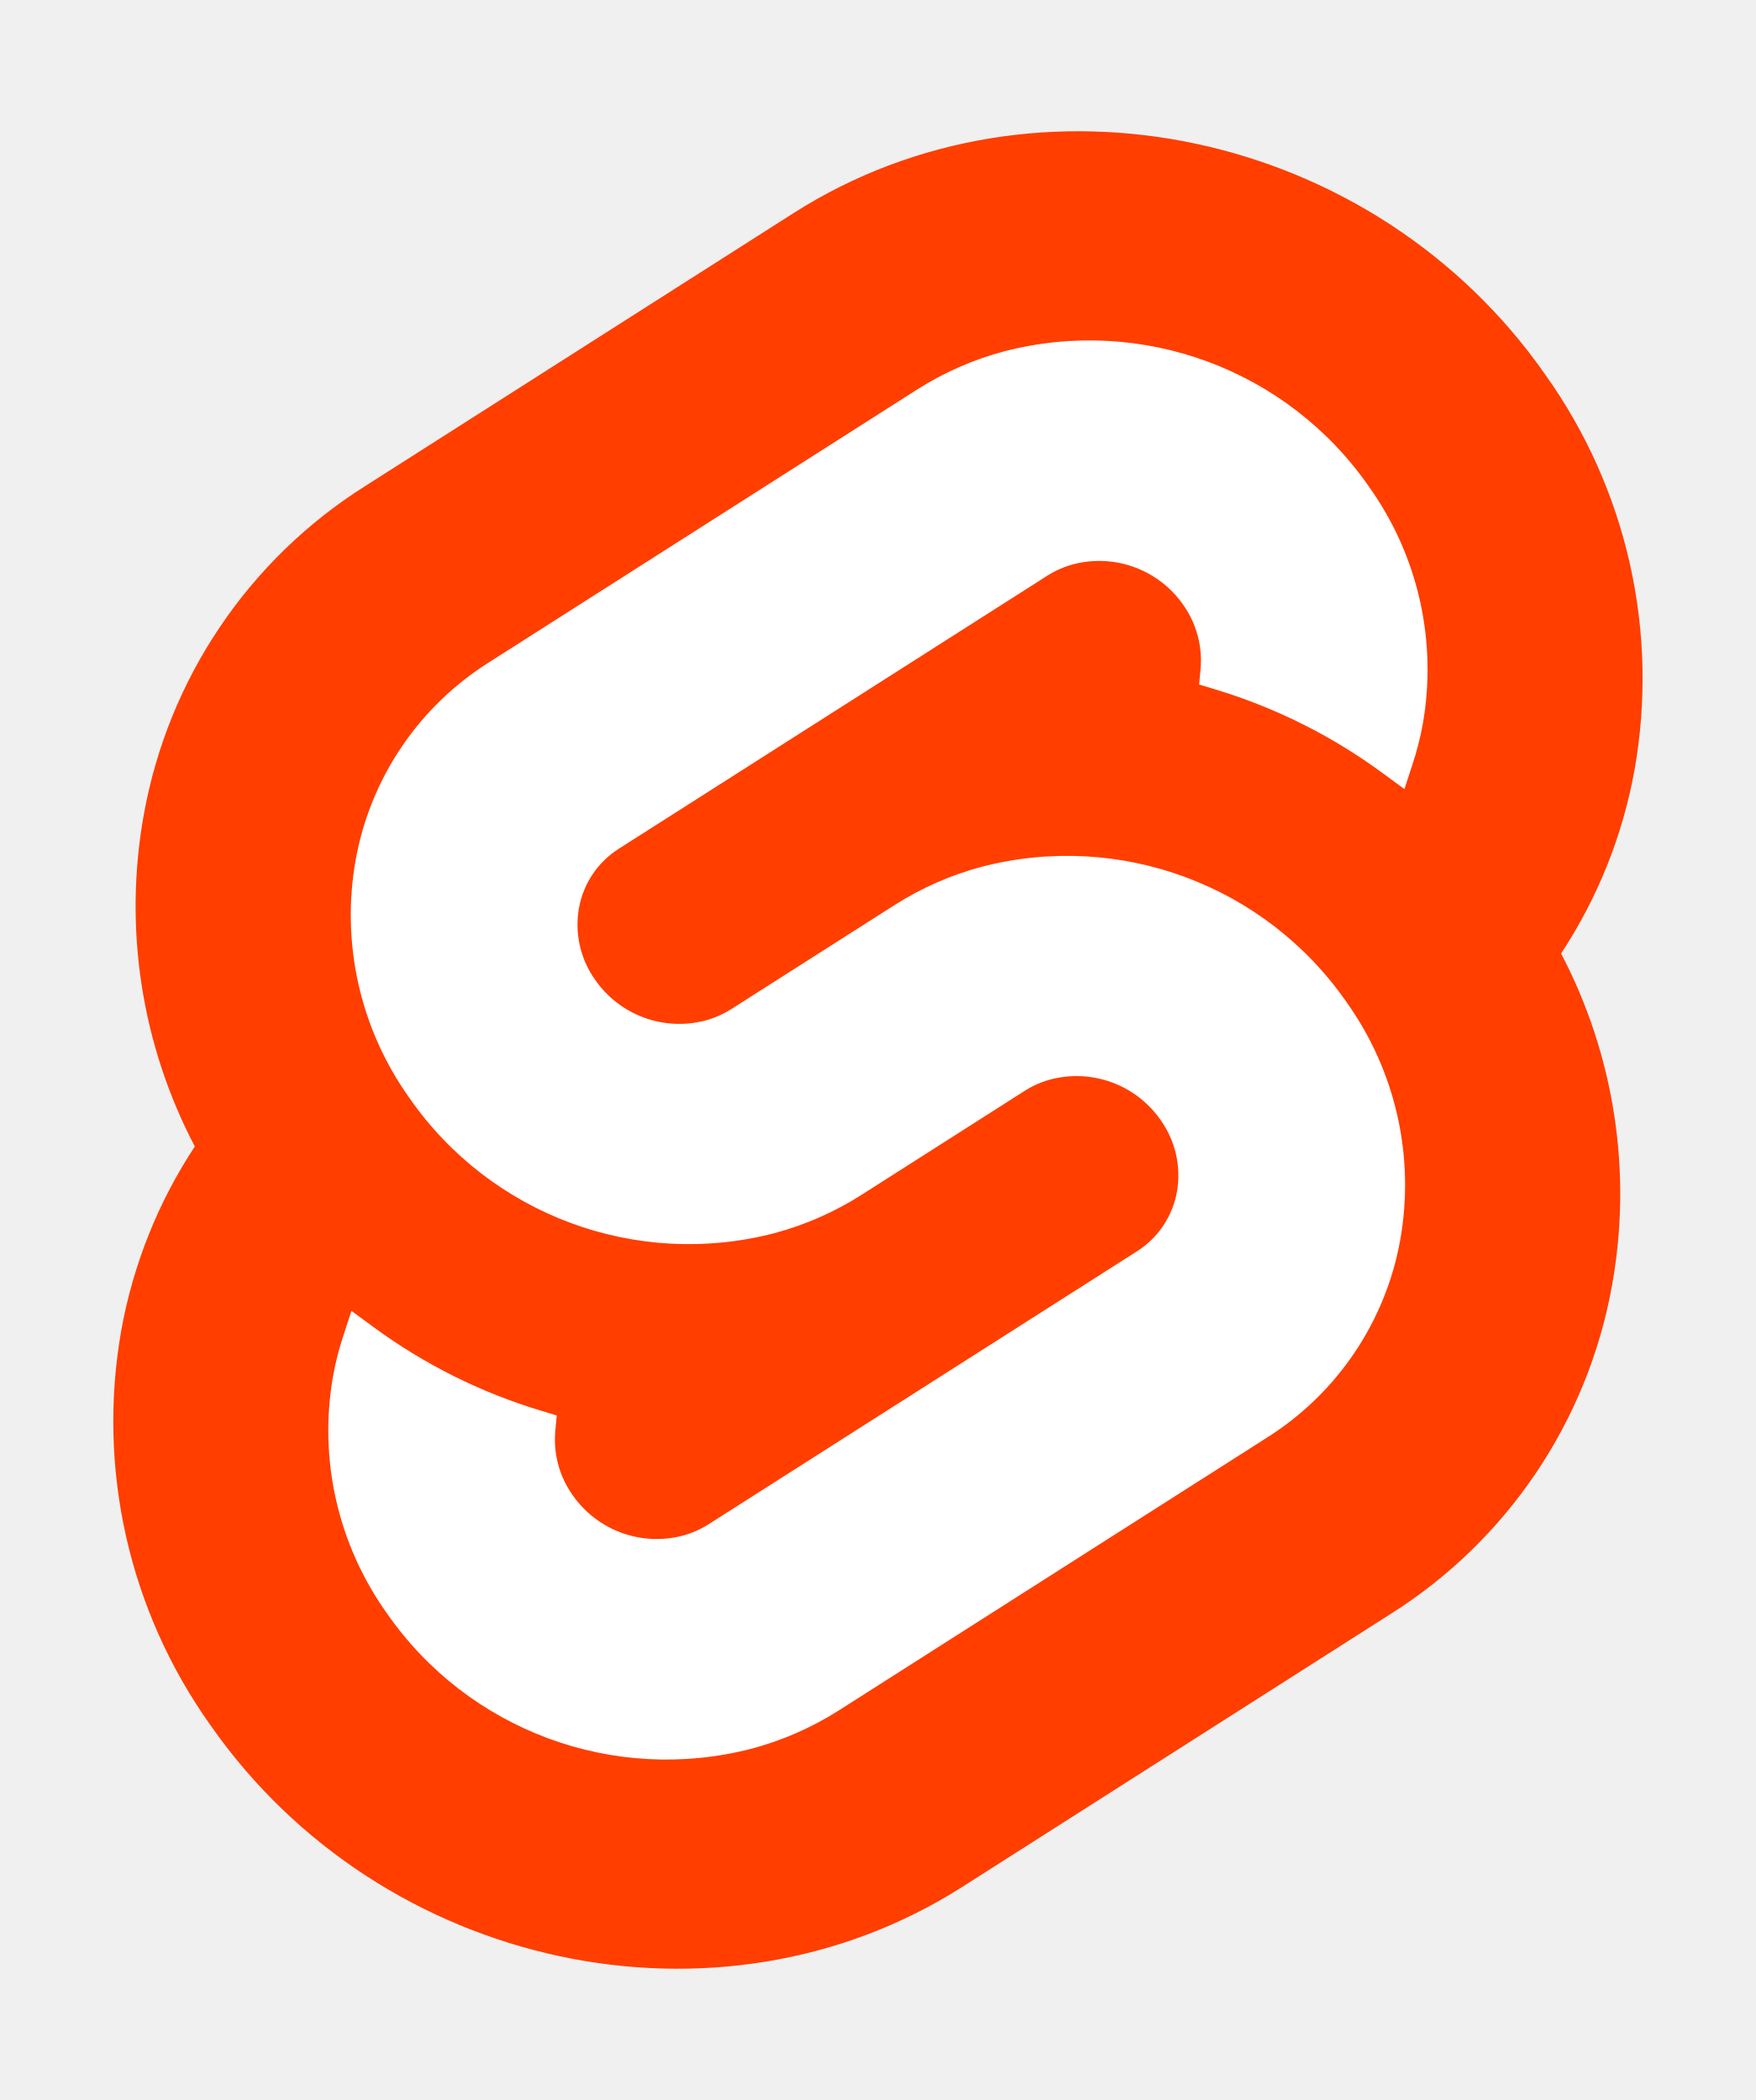
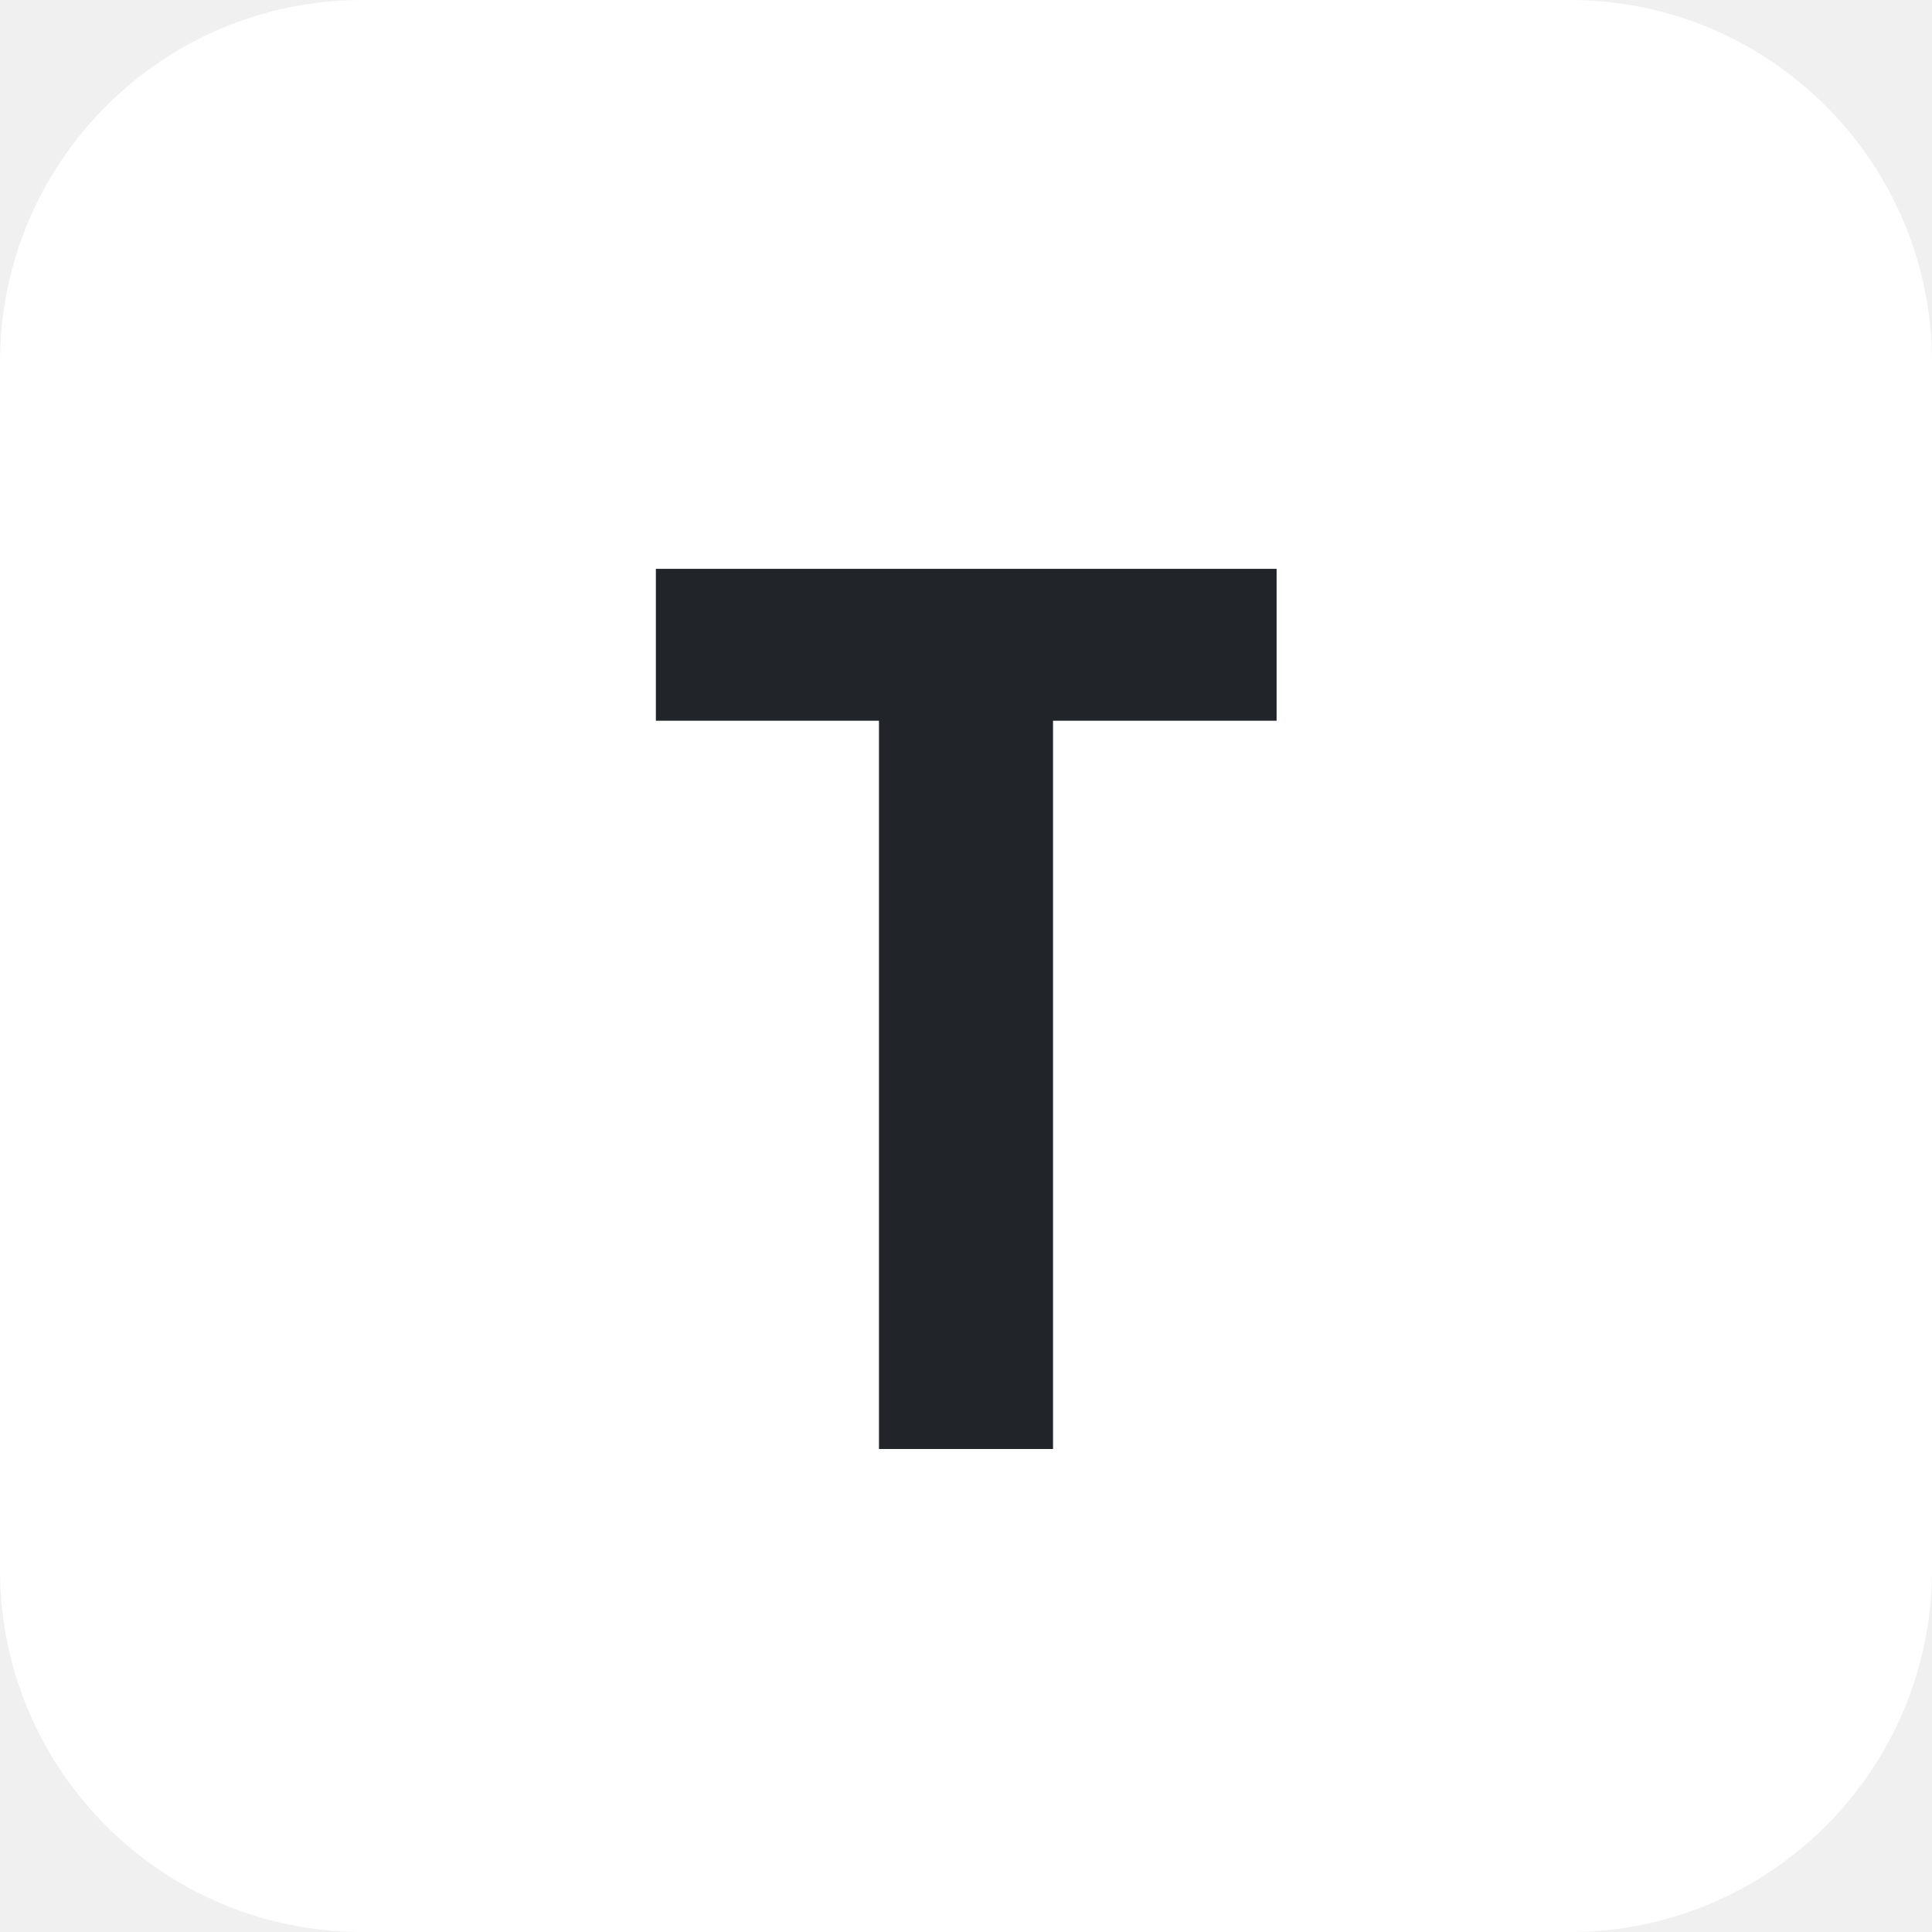
- <svg xmlns="http://www.w3.org/2000/svg" width="107" height="128" viewBox="0 0 107 128">
-   <path d="M94.157 22.819c-10.4-14.885-30.94-19.297-45.792-9.835L22.282 29.608A29.92 29.92 0 0 0 8.764 49.65a31.5 31.5 0 0 0 3.108 20.231 30 30 0 0 0-4.477 11.183 31.9 31.9 0 0 0 5.448 24.116c10.402 14.887 30.942 19.297 45.791 9.835l26.083-16.624A29.92 29.92 0 0 0 98.235 78.35a31.53 31.53 0 0 0-3.105-20.232 30 30 0 0 0 4.474-11.182 31.88 31.88 0 0 0-5.447-24.116" style="fill:#ff3e00" />
-   <path d="M45.817 106.582a20.72 20.72 0 0 1-22.237-8.243 19.17 19.17 0 0 1-3.277-14.503 18 18 0 0 1 .624-2.435l.49-1.498 1.337.981a33.6 33.6 0 0 0 10.203 5.098l.97.294-.09.968a5.85 5.85 0 0 0 1.052 3.878 6.24 6.24 0 0 0 6.695 2.485 5.8 5.8 0 0 0 1.603-.704L69.27 76.28a5.43 5.43 0 0 0 2.45-3.631 5.8 5.8 0 0 0-.987-4.371 6.24 6.24 0 0 0-6.698-2.487 5.7 5.7 0 0 0-1.6.704l-9.953 6.345a19 19 0 0 1-5.296 2.326 20.72 20.72 0 0 1-22.237-8.243 19.17 19.17 0 0 1-3.277-14.502 17.99 17.99 0 0 1 8.13-12.052l26.081-16.623a19 19 0 0 1 5.3-2.329 20.72 20.72 0 0 1 22.237 8.243 19.17 19.17 0 0 1 3.277 14.503 18 18 0 0 1-.624 2.435l-.49 1.498-1.337-.98a33.6 33.6 0 0 0-10.203-5.1l-.97-.294.09-.968a5.86 5.86 0 0 0-1.052-3.878 6.24 6.24 0 0 0-6.696-2.485 5.8 5.8 0 0 0-1.602.704L37.73 51.72a5.42 5.42 0 0 0-2.449 3.63 5.79 5.79 0 0 0 .986 4.372 6.24 6.24 0 0 0 6.698 2.486 5.8 5.8 0 0 0 1.602-.704l9.952-6.342a19 19 0 0 1 5.295-2.328 20.72 20.72 0 0 1 22.237 8.242 19.17 19.17 0 0 1 3.277 14.503 18 18 0 0 1-8.13 12.053l-26.081 16.622a19 19 0 0 1-5.3 2.328" style="fill:#fff" />
+ <svg xmlns="http://www.w3.org/2000/svg" width="64" height="64" viewBox="0 0 64 64">
+   <rect width="64" height="64" rx="12" fill="#ffffff" />
+   <text x="32" y="48" font-family="Geist Mono, monospace" font-size="40" font-weight="600" fill="#212529" text-anchor="middle">T</text>
</svg>
